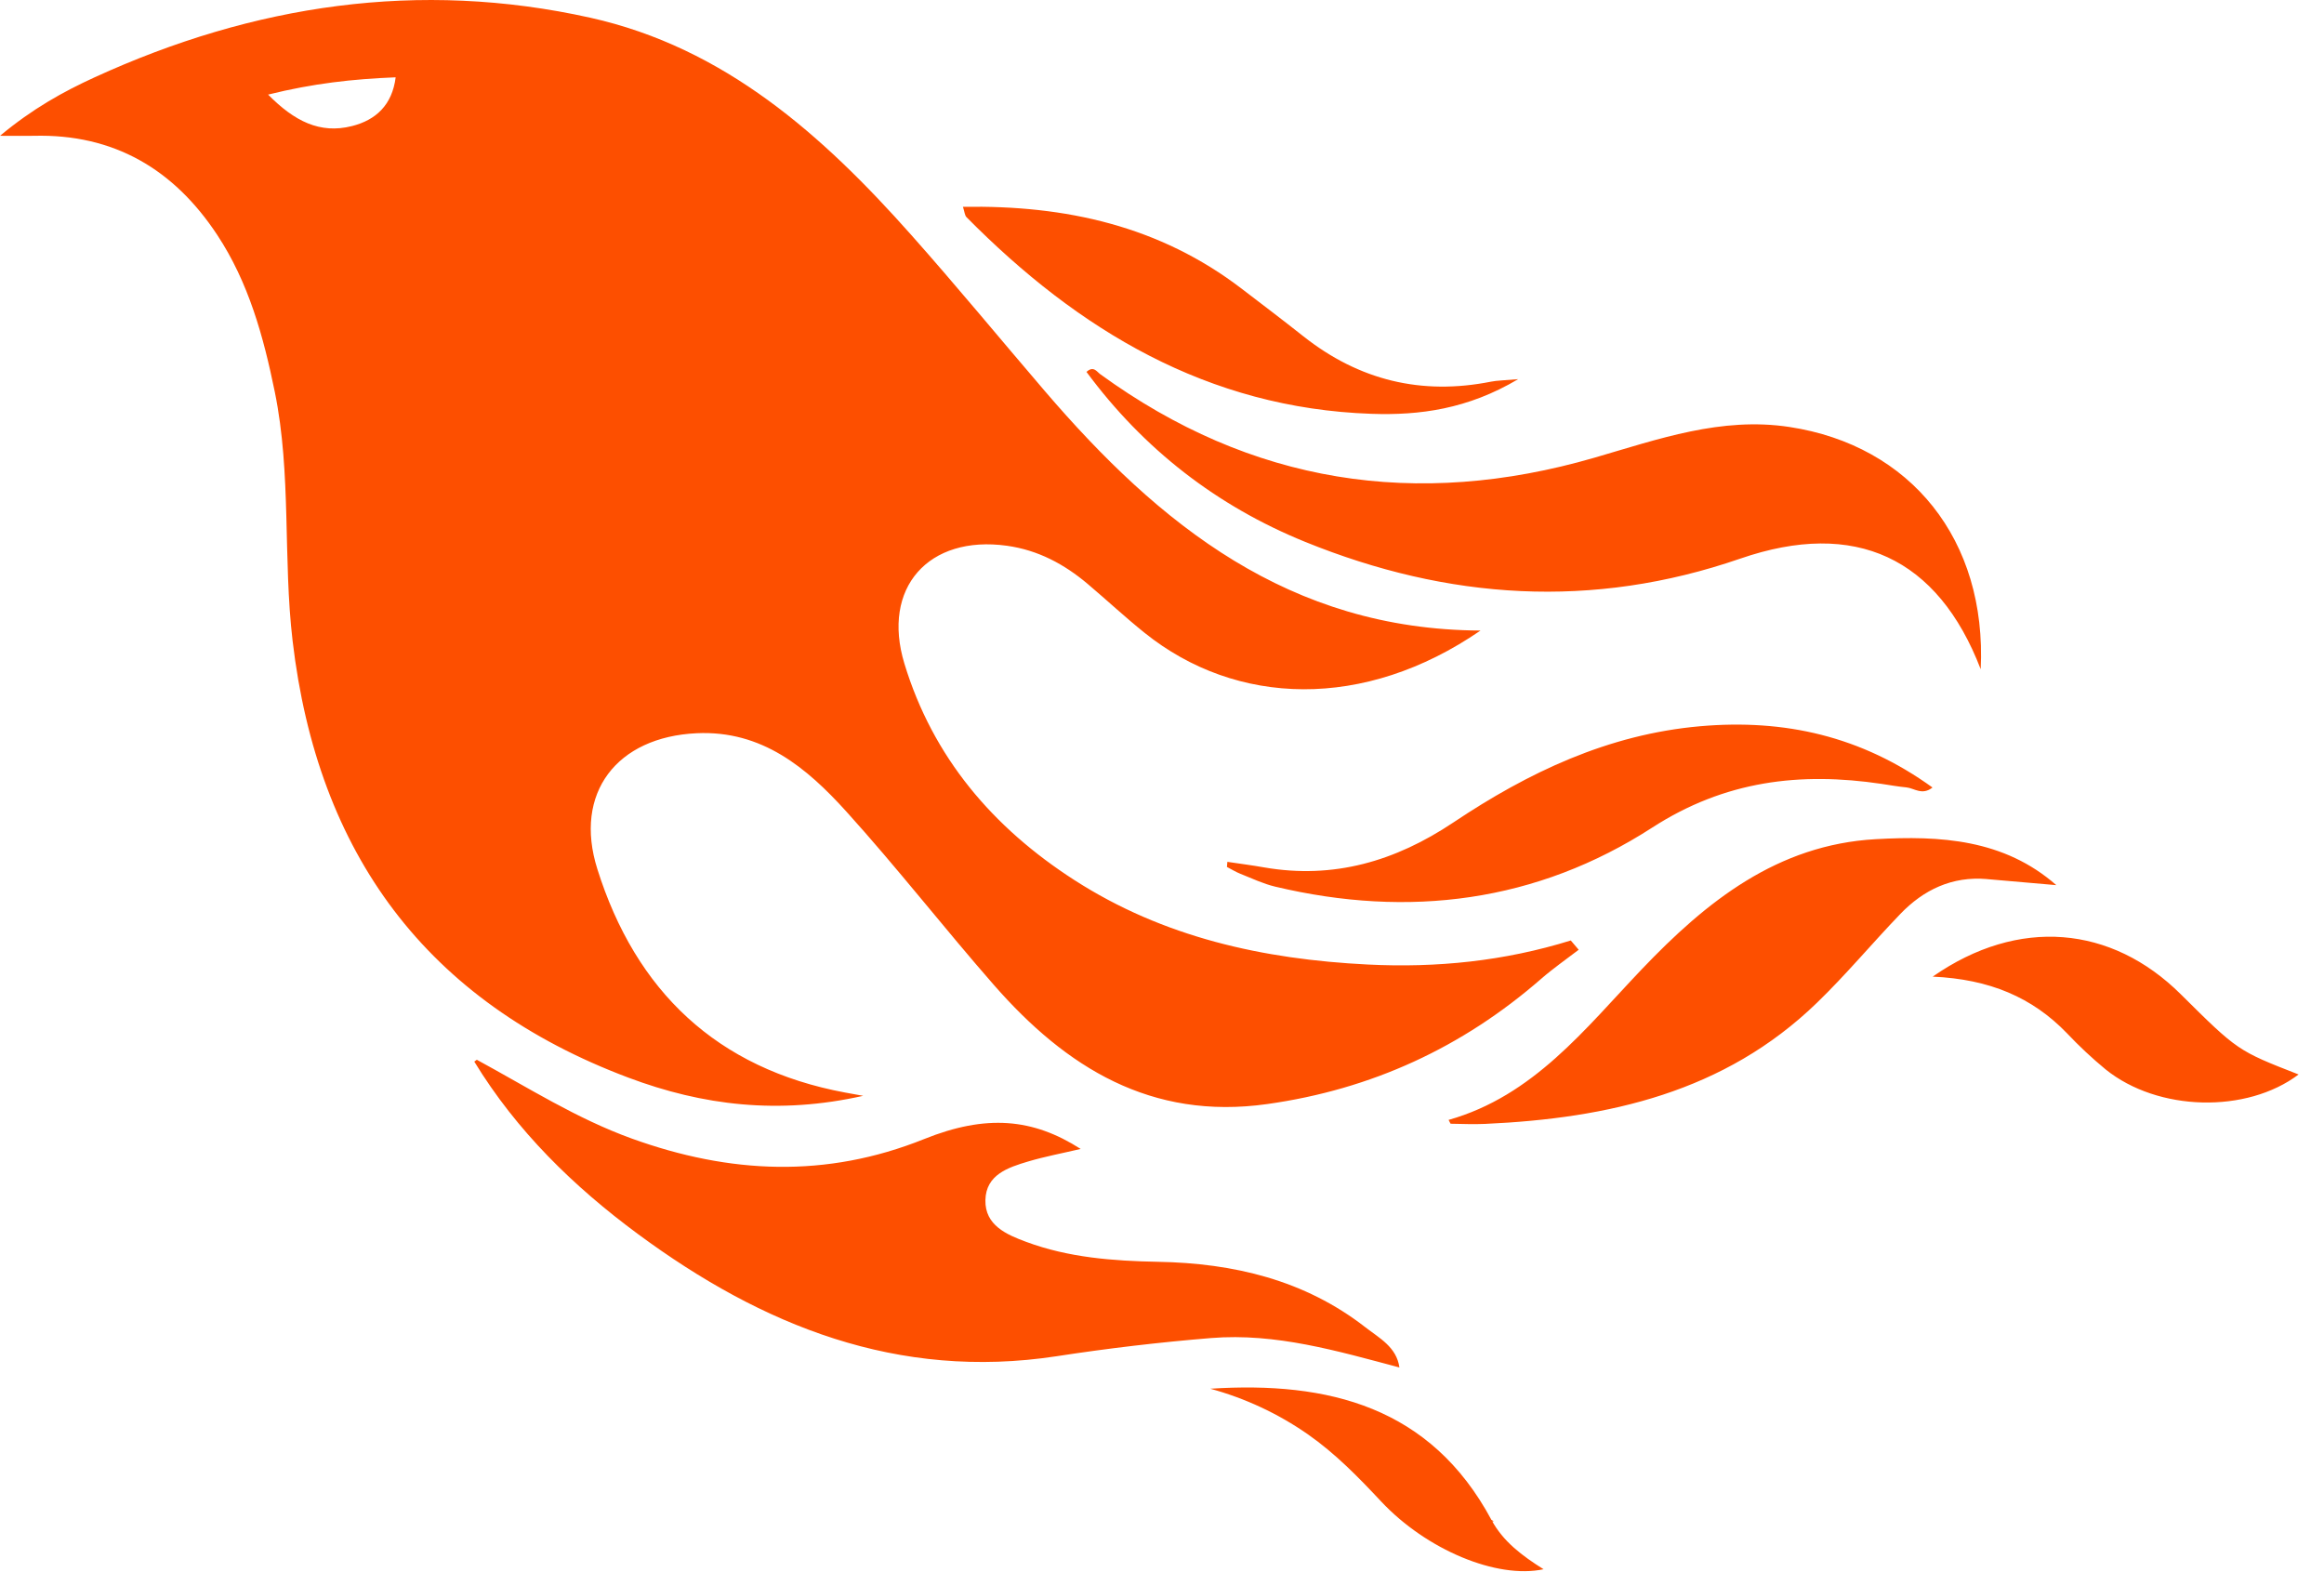
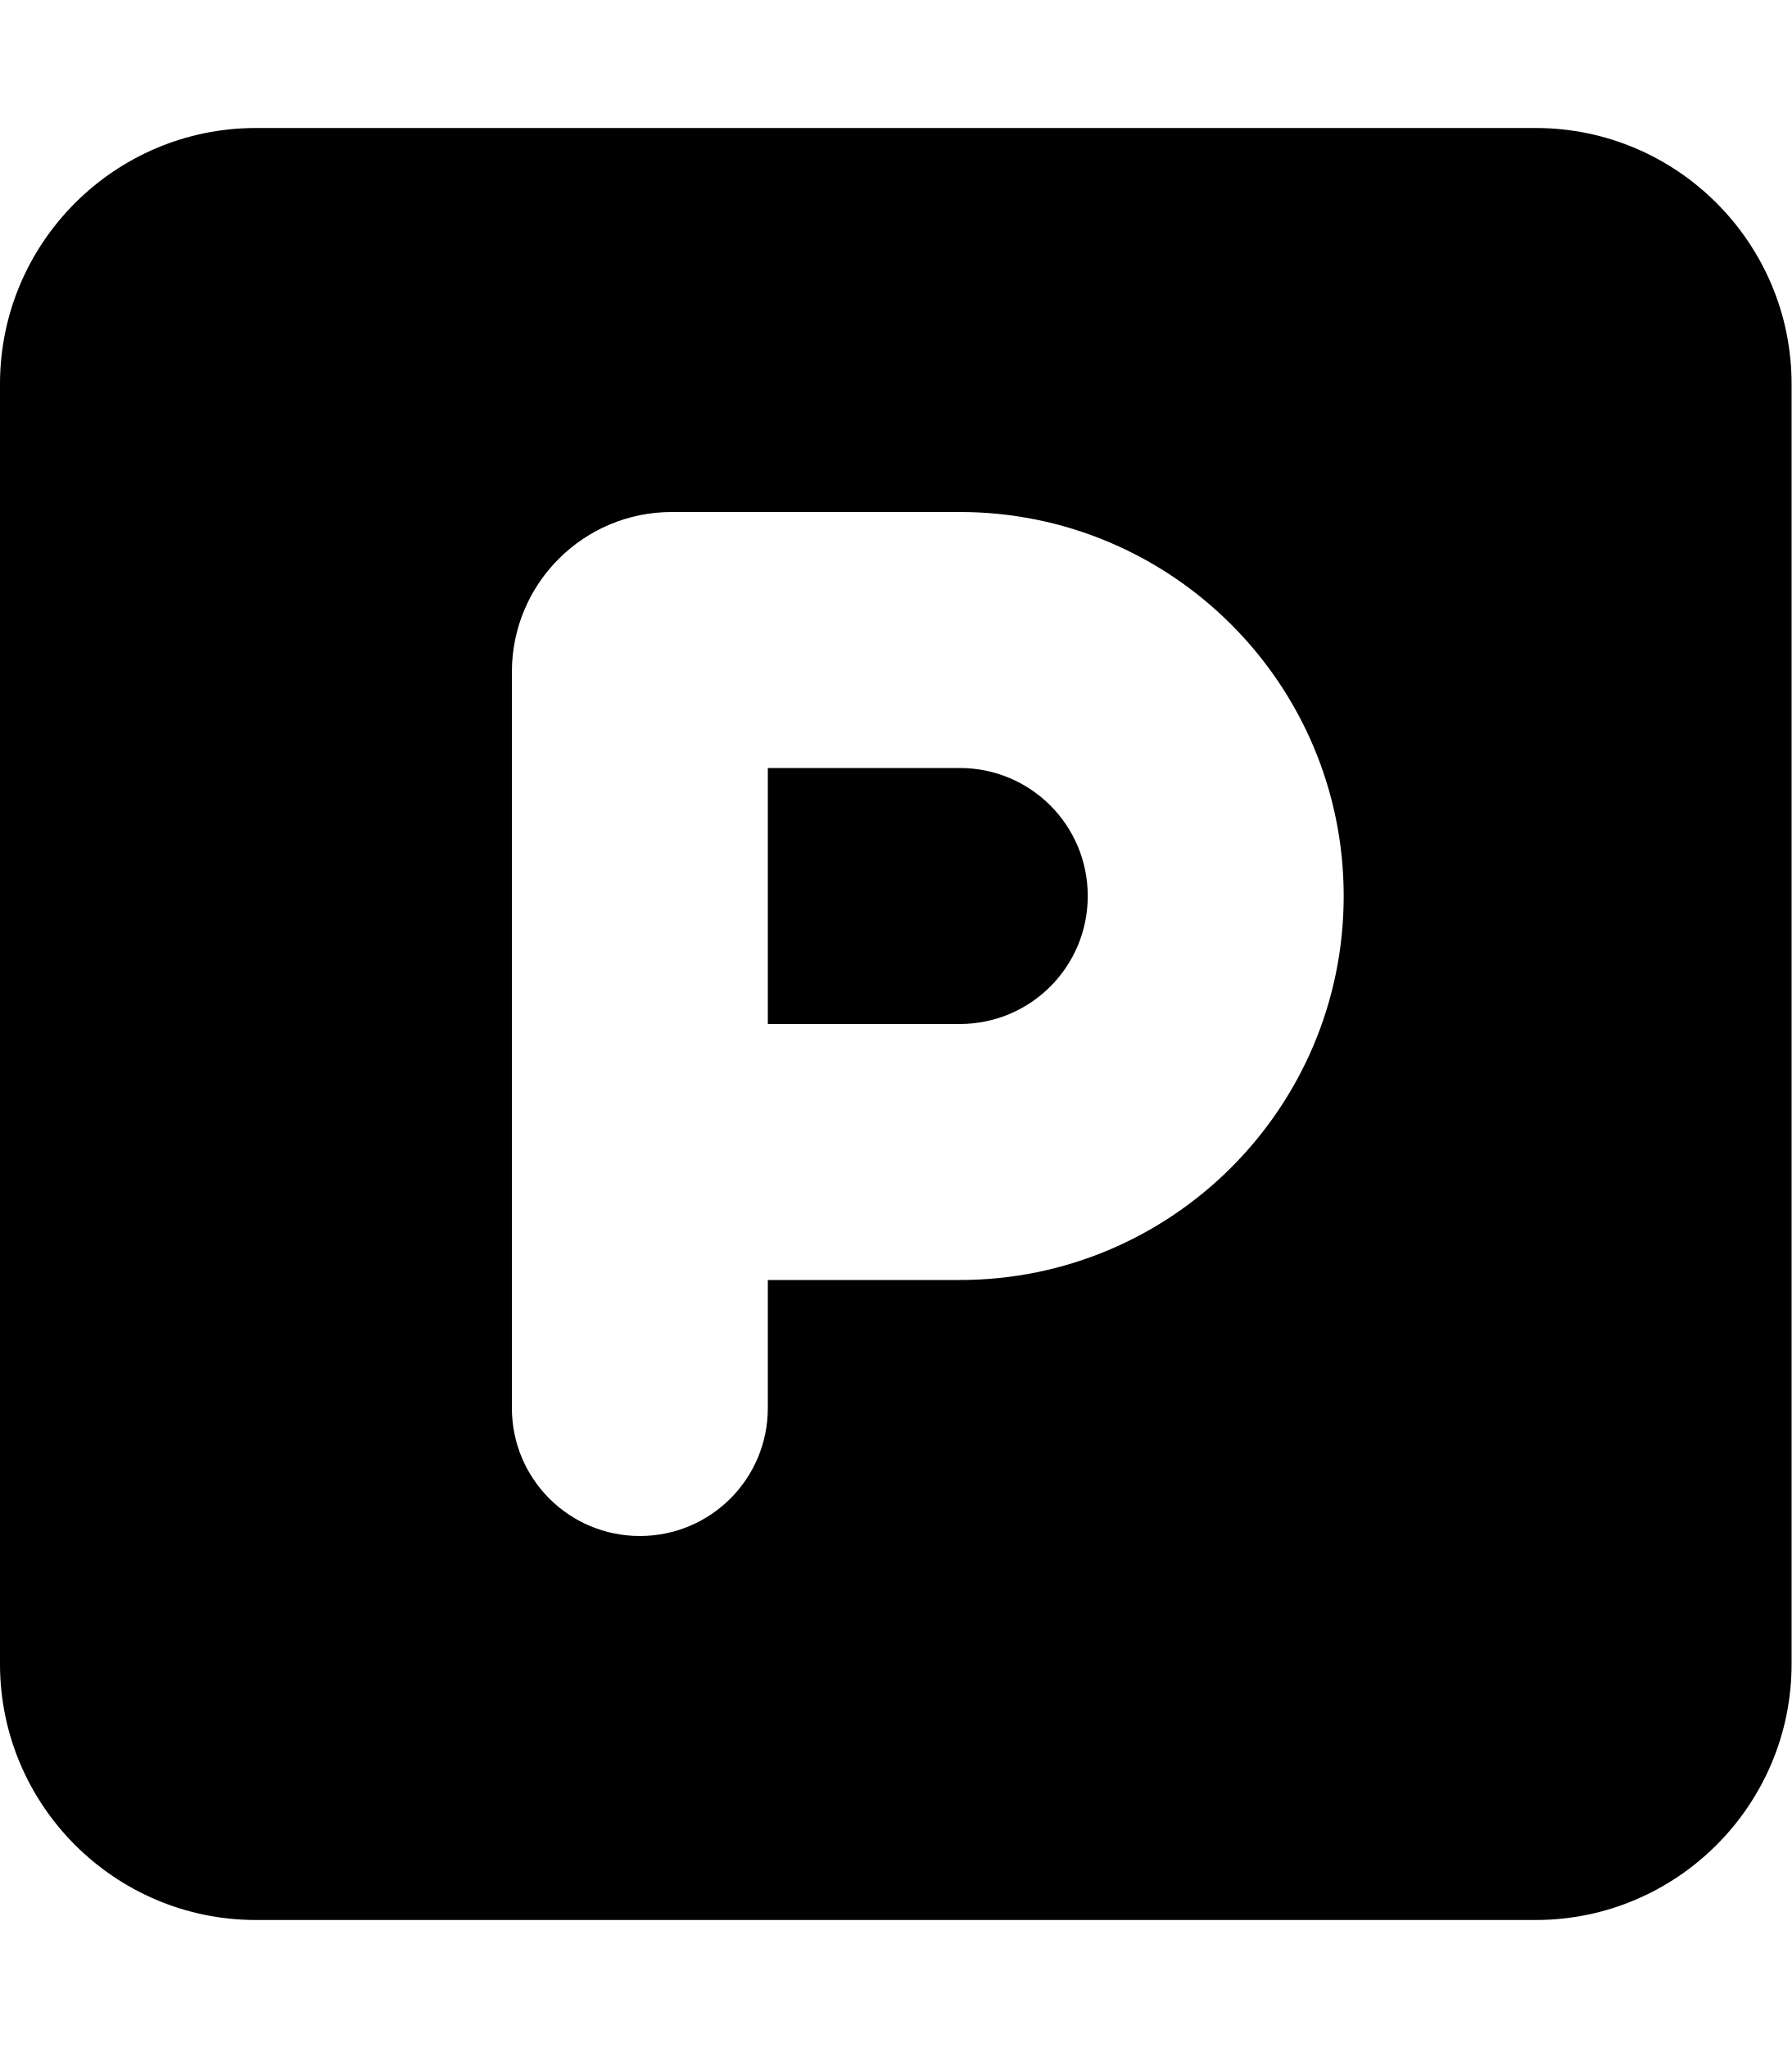
- <svg xmlns="http://www.w3.org/2000/svg" viewBox="0 0 71 48" fill="currentColor" aria-hidden="true">
-   <path d="m26.371 33.477-.552-.1c-3.92-.729-6.397-3.1-7.57-6.829-.733-2.324.597-4.035 3.035-4.148 1.995-.092 3.362 1.055 4.57 2.39 1.557 1.72 2.984 3.558 4.514 5.305 2.202 2.515 4.797 4.134 8.347 3.634 3.183-.448 5.958-1.725 8.371-3.828.363-.316.761-.592 1.144-.886l-.241-.284c-2.027.63-4.093.841-6.205.735-3.195-.16-6.24-.828-8.964-2.582-2.486-1.601-4.319-3.746-5.19-6.611-.704-2.315.736-3.934 3.135-3.6.948.133 1.746.56 2.463 1.165.583.493 1.143 1.015 1.738 1.493 2.8 2.25 6.712 2.375 10.265-.068-5.842-.026-9.817-3.24-13.308-7.313-1.366-1.594-2.7-3.216-4.095-4.785-2.698-3.036-5.692-5.71-9.79-6.623C12.8-.623 7.745.14 2.893 2.361 1.926 2.804.997 3.319 0 4.149c.494 0 .763.006 1.032 0 2.446-.064 4.28 1.023 5.602 3.024.962 1.457 1.415 3.104 1.761 4.798.513 2.515.247 5.078.544 7.605.761 6.494 4.08 11.026 10.26 13.346 2.267.852 4.591 1.135 7.172.555ZM10.751 3.852c-.976.246-1.756-.148-2.56-.962 1.377-.343 2.592-.476 3.897-.528-.107.848-.607 1.306-1.336 1.49Zm32.002 37.924c-.085-.626-.62-.901-1.04-1.228-1.857-1.446-4.03-1.958-6.333-2-1.375-.026-2.735-.128-4.031-.61-.595-.22-1.26-.505-1.244-1.272.015-.78.693-1 1.31-1.184.505-.15 1.026-.247 1.6-.382-1.46-.936-2.886-1.065-4.787-.3-2.993 1.202-5.943 1.06-8.926-.017-1.684-.608-3.179-1.563-4.735-2.408l-.077.057c1.29 2.115 3.034 3.817 5.004 5.271 3.793 2.8 7.936 4.471 12.784 3.73A66.714 66.714 0 0 1 37 40.877c1.98-.16 3.866.398 5.753.899Zm-9.14-30.345c-.105-.076-.206-.266-.42-.069 1.745 2.36 3.985 4.098 6.683 5.193 4.354 1.767 8.773 2.07 13.293.51 3.51-1.21 6.033-.028 7.343 3.38.19-3.955-2.137-6.837-5.843-7.401-2.084-.318-4.01.373-5.962.94-5.434 1.575-10.485.798-15.094-2.553Zm27.085 15.425c.708.059 1.416.123 2.124.185-1.6-1.405-3.55-1.517-5.523-1.404-3.003.17-5.167 1.903-7.14 3.972-1.739 1.824-3.31 3.87-5.903 4.604.043.078.054.117.066.117.35.005.699.021 1.047.005 3.768-.17 7.317-.965 10.14-3.7.89-.86 1.685-1.817 2.544-2.71.716-.746 1.584-1.159 2.645-1.07Zm-8.753-4.67c-2.812.246-5.254 1.409-7.548 2.943-1.766 1.18-3.654 1.738-5.776 1.37-.374-.066-.75-.114-1.124-.17l-.013.156c.135.07.265.151.405.207.354.14.702.308 1.07.395 4.083.971 7.992.474 11.516-1.803 2.221-1.435 4.521-1.707 7.013-1.336.252.038.503.083.756.107.234.022.479.255.795.003-2.179-1.574-4.526-2.096-7.094-1.872Zm-10.049-9.544c1.475.051 2.943-.142 4.486-1.059-.452.04-.643.04-.827.076-2.126.424-4.033-.04-5.733-1.383-.623-.493-1.257-.974-1.889-1.457-2.503-1.914-5.374-2.555-8.514-2.5.05.154.054.26.108.315 3.417 3.455 7.371 5.836 12.369 6.008Zm24.727 17.731c-2.114-2.097-4.952-2.367-7.578-.537 1.738.078 3.043.632 4.101 1.728a13 13 0 0 0 1.182 1.106c1.6 1.29 4.311 1.352 5.896.155-1.861-.726-1.861-.726-3.601-2.452Zm-21.058 16.06c-1.858-3.46-4.981-4.24-8.59-4.008a9.667 9.667 0 0 1 2.977 1.39c.84.586 1.547 1.311 2.243 2.055 1.38 1.473 3.534 2.376 4.962 2.07-.656-.412-1.238-.848-1.592-1.507Zl-.006.006-.036-.004.021.018.012.053Za.127.127 0 0 0 .015.043c.005.008.038 0 .058-.002Zl-.008.01.005.026.024.014Z" fill="#FD4F00" />
+ <svg xmlns="http://www.w3.org/2000/svg" viewBox="0 0 448 512" fill="currentColor">
+   <path d="M64 32C28.7 32 0 60.7 0 96V416c0 35.3 28.7 64 64 64H384c35.3 0 64-28.7 64-64V96c0-35.3-28.7-64-64-64H64zM192 256h48c17.7 0 32-14.3 32-32s-14.3-32-32-32H192v64zm48 64H192v32c0 17.7-14.3 32-32 32s-32-14.3-32-32V288 168c0-22.1 17.9-40 40-40h72c53 0 96 43 96 96s-43 96-96 96z" />
</svg>
